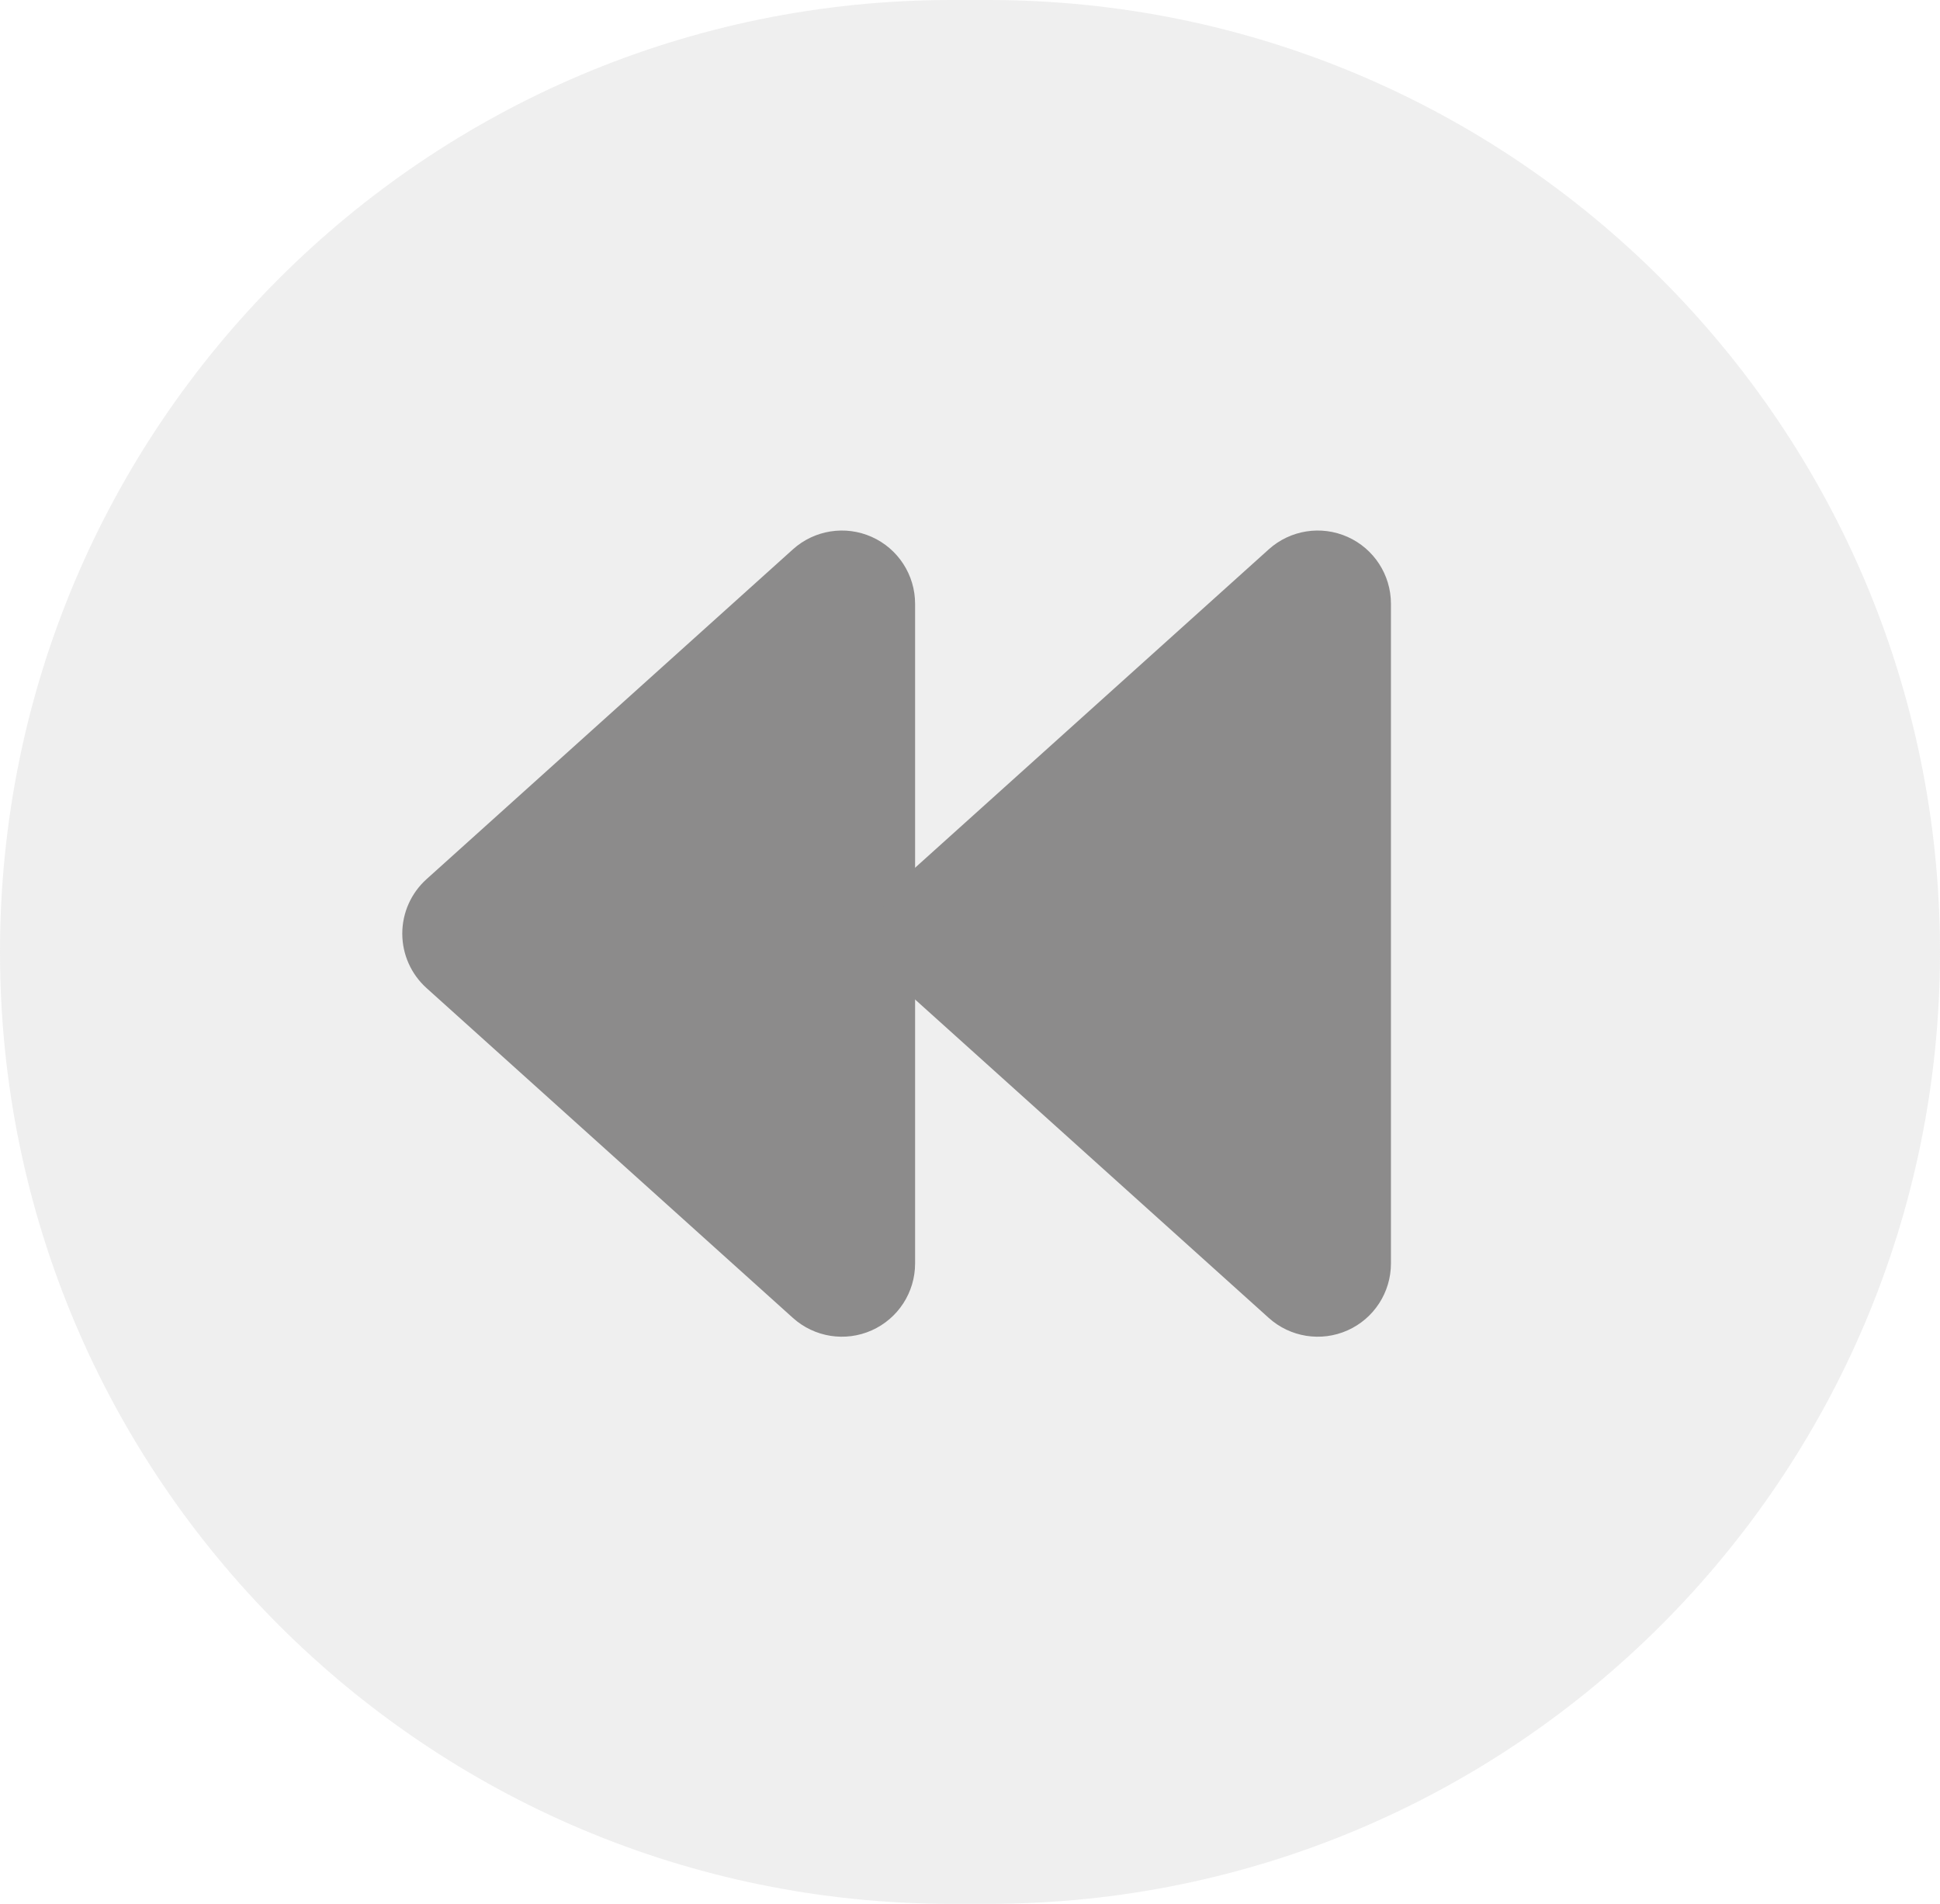
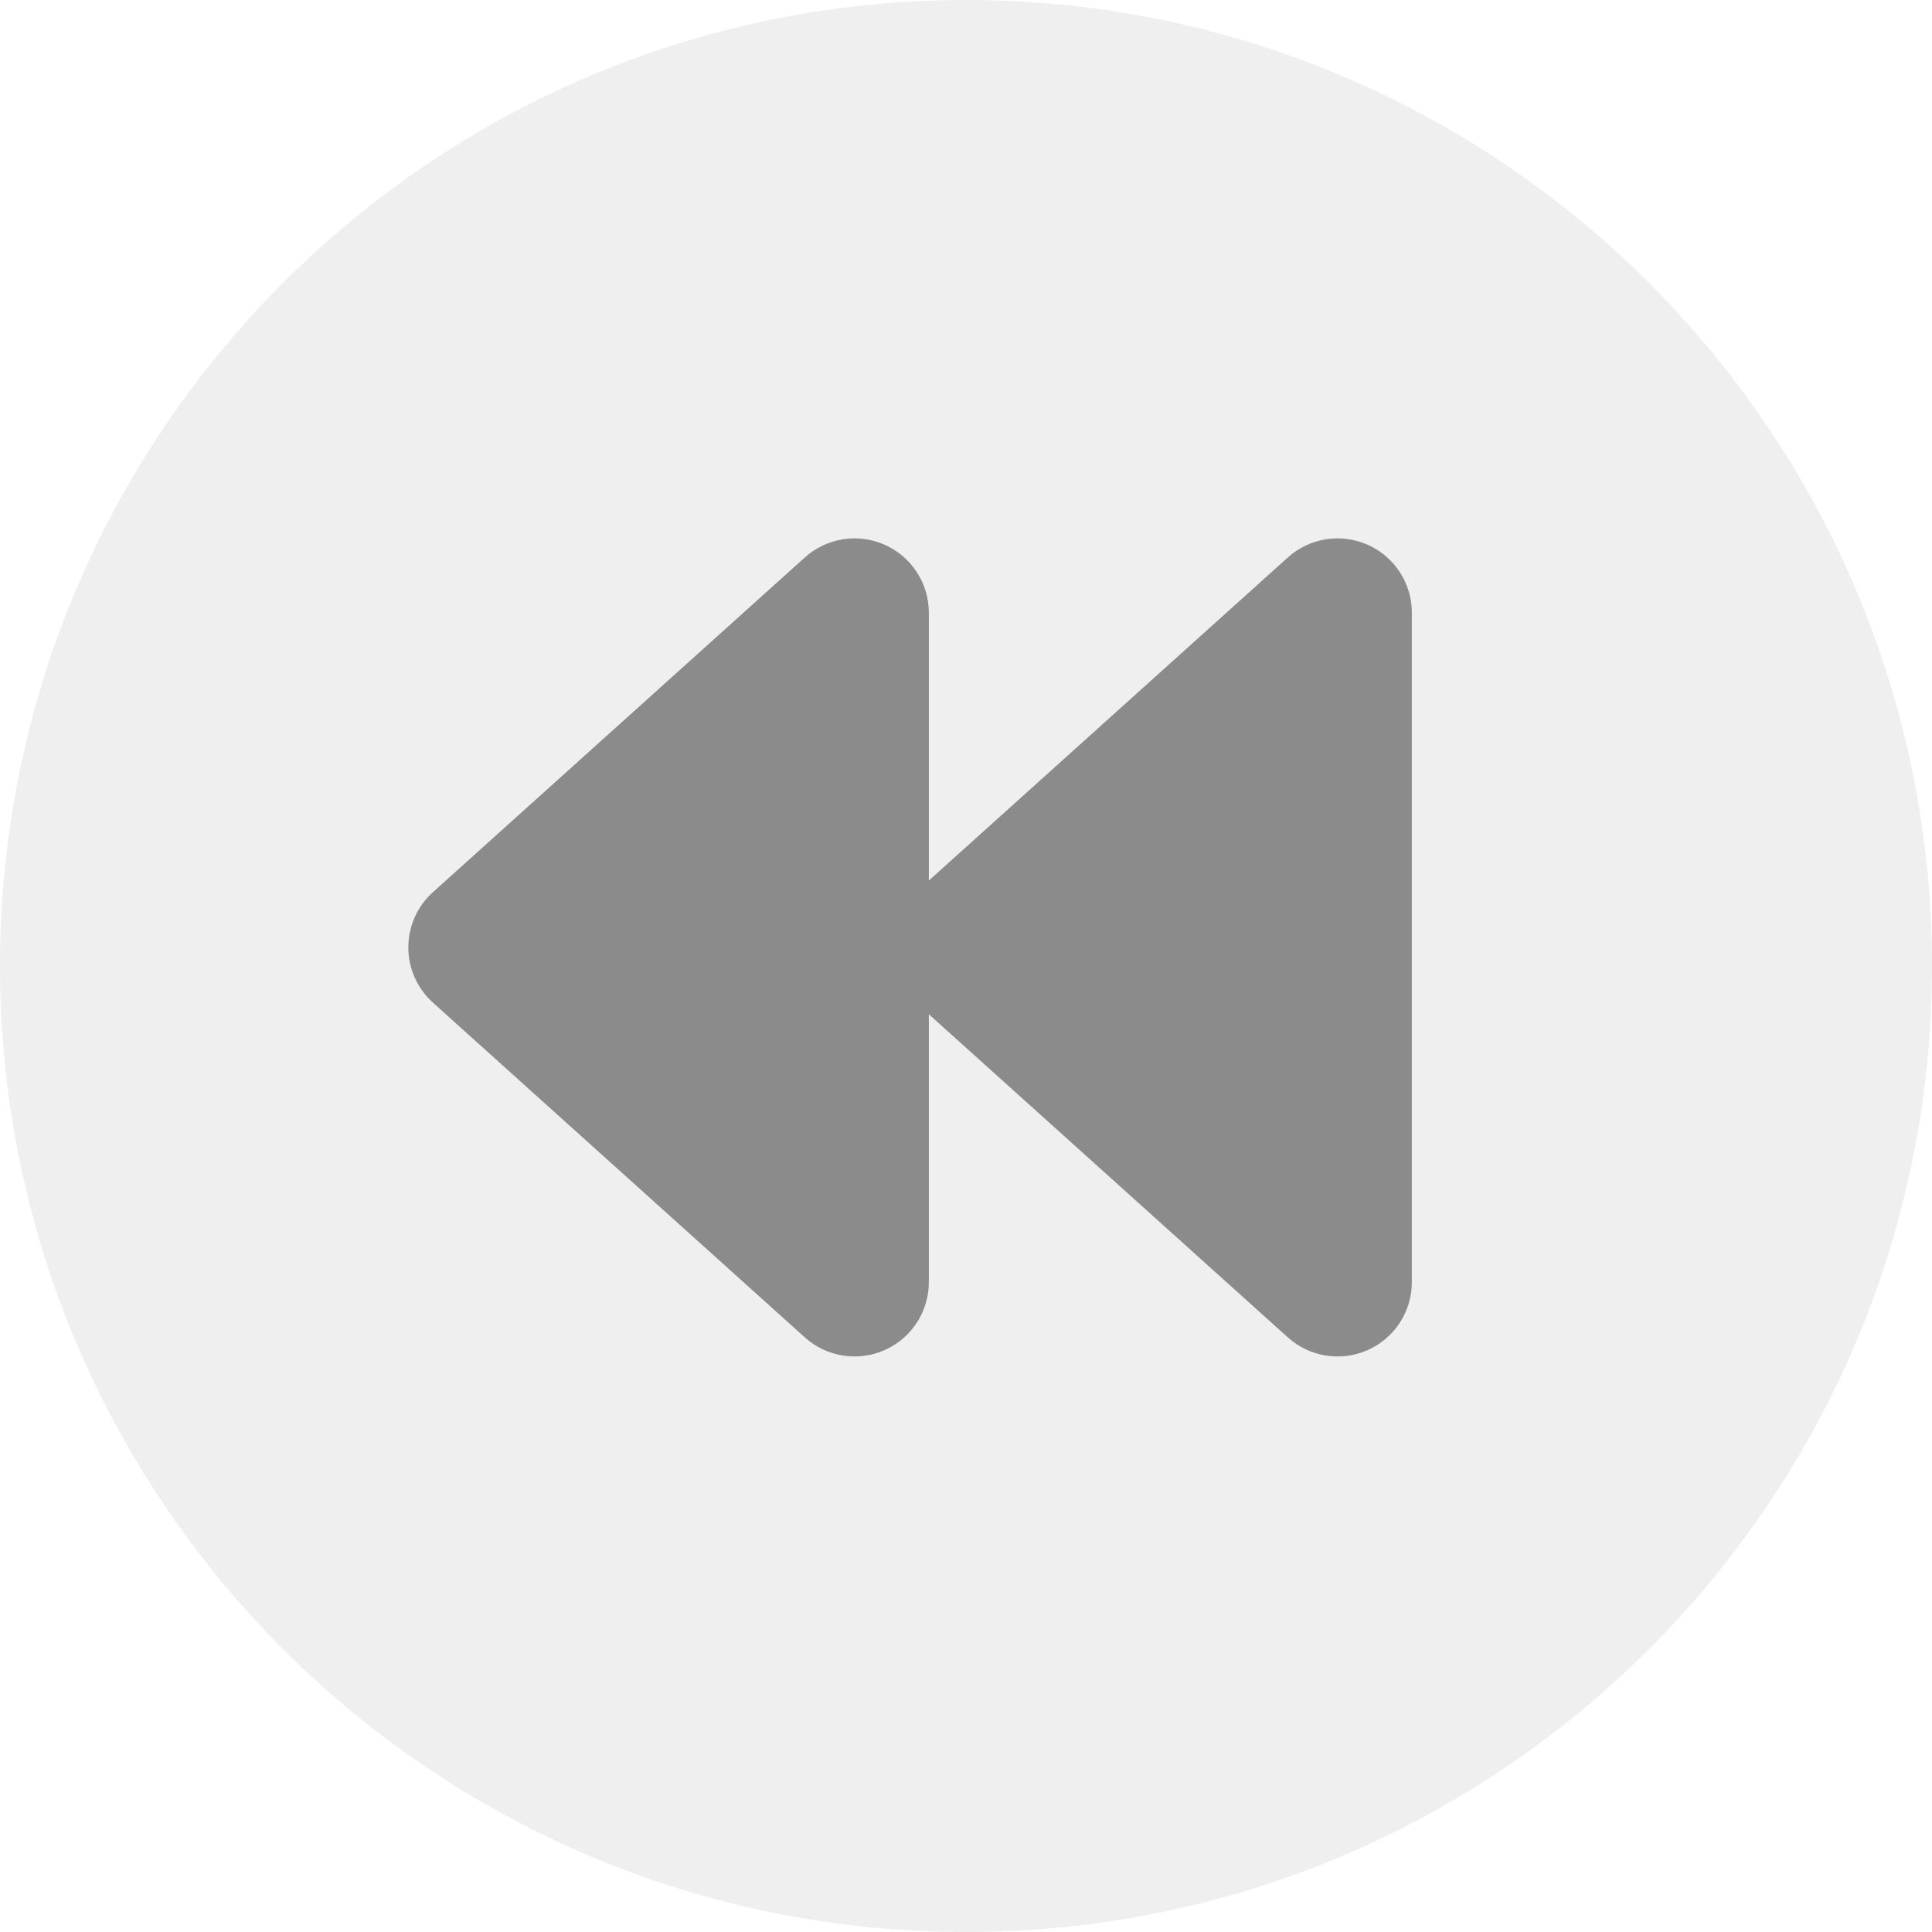
- <svg xmlns="http://www.w3.org/2000/svg" width="53" height="52">
+ <svg xmlns="http://www.w3.org/2000/svg" width="52" height="52">
  <g fill="none" fill-rule="evenodd">
-     <rect fill-opacity=".4" fill="#D8D8D8" width="53" height="52" rx="26" />
+     <rect fill-opacity=".4" fill="#D8D8D8" width="52" height="52" rx="26" />
    <path d="M11.652 24.013l10.01-9.009A2 2 0 0 1 25 16.491v18.018a2 2 0 0 1-3.338 1.487l-10.01-9.01a2 2 0 0 1 0-2.973z" fill="#8C8B8B" />
    <path d="M24.652 24.013l10.01-9.009A2 2 0 0 1 38 16.491v18.018a2 2 0 0 1-3.338 1.487l-10.01-9.01a2 2 0 0 1 0-2.973z" fill="#8C8B8B" />
  </g>
</svg>
